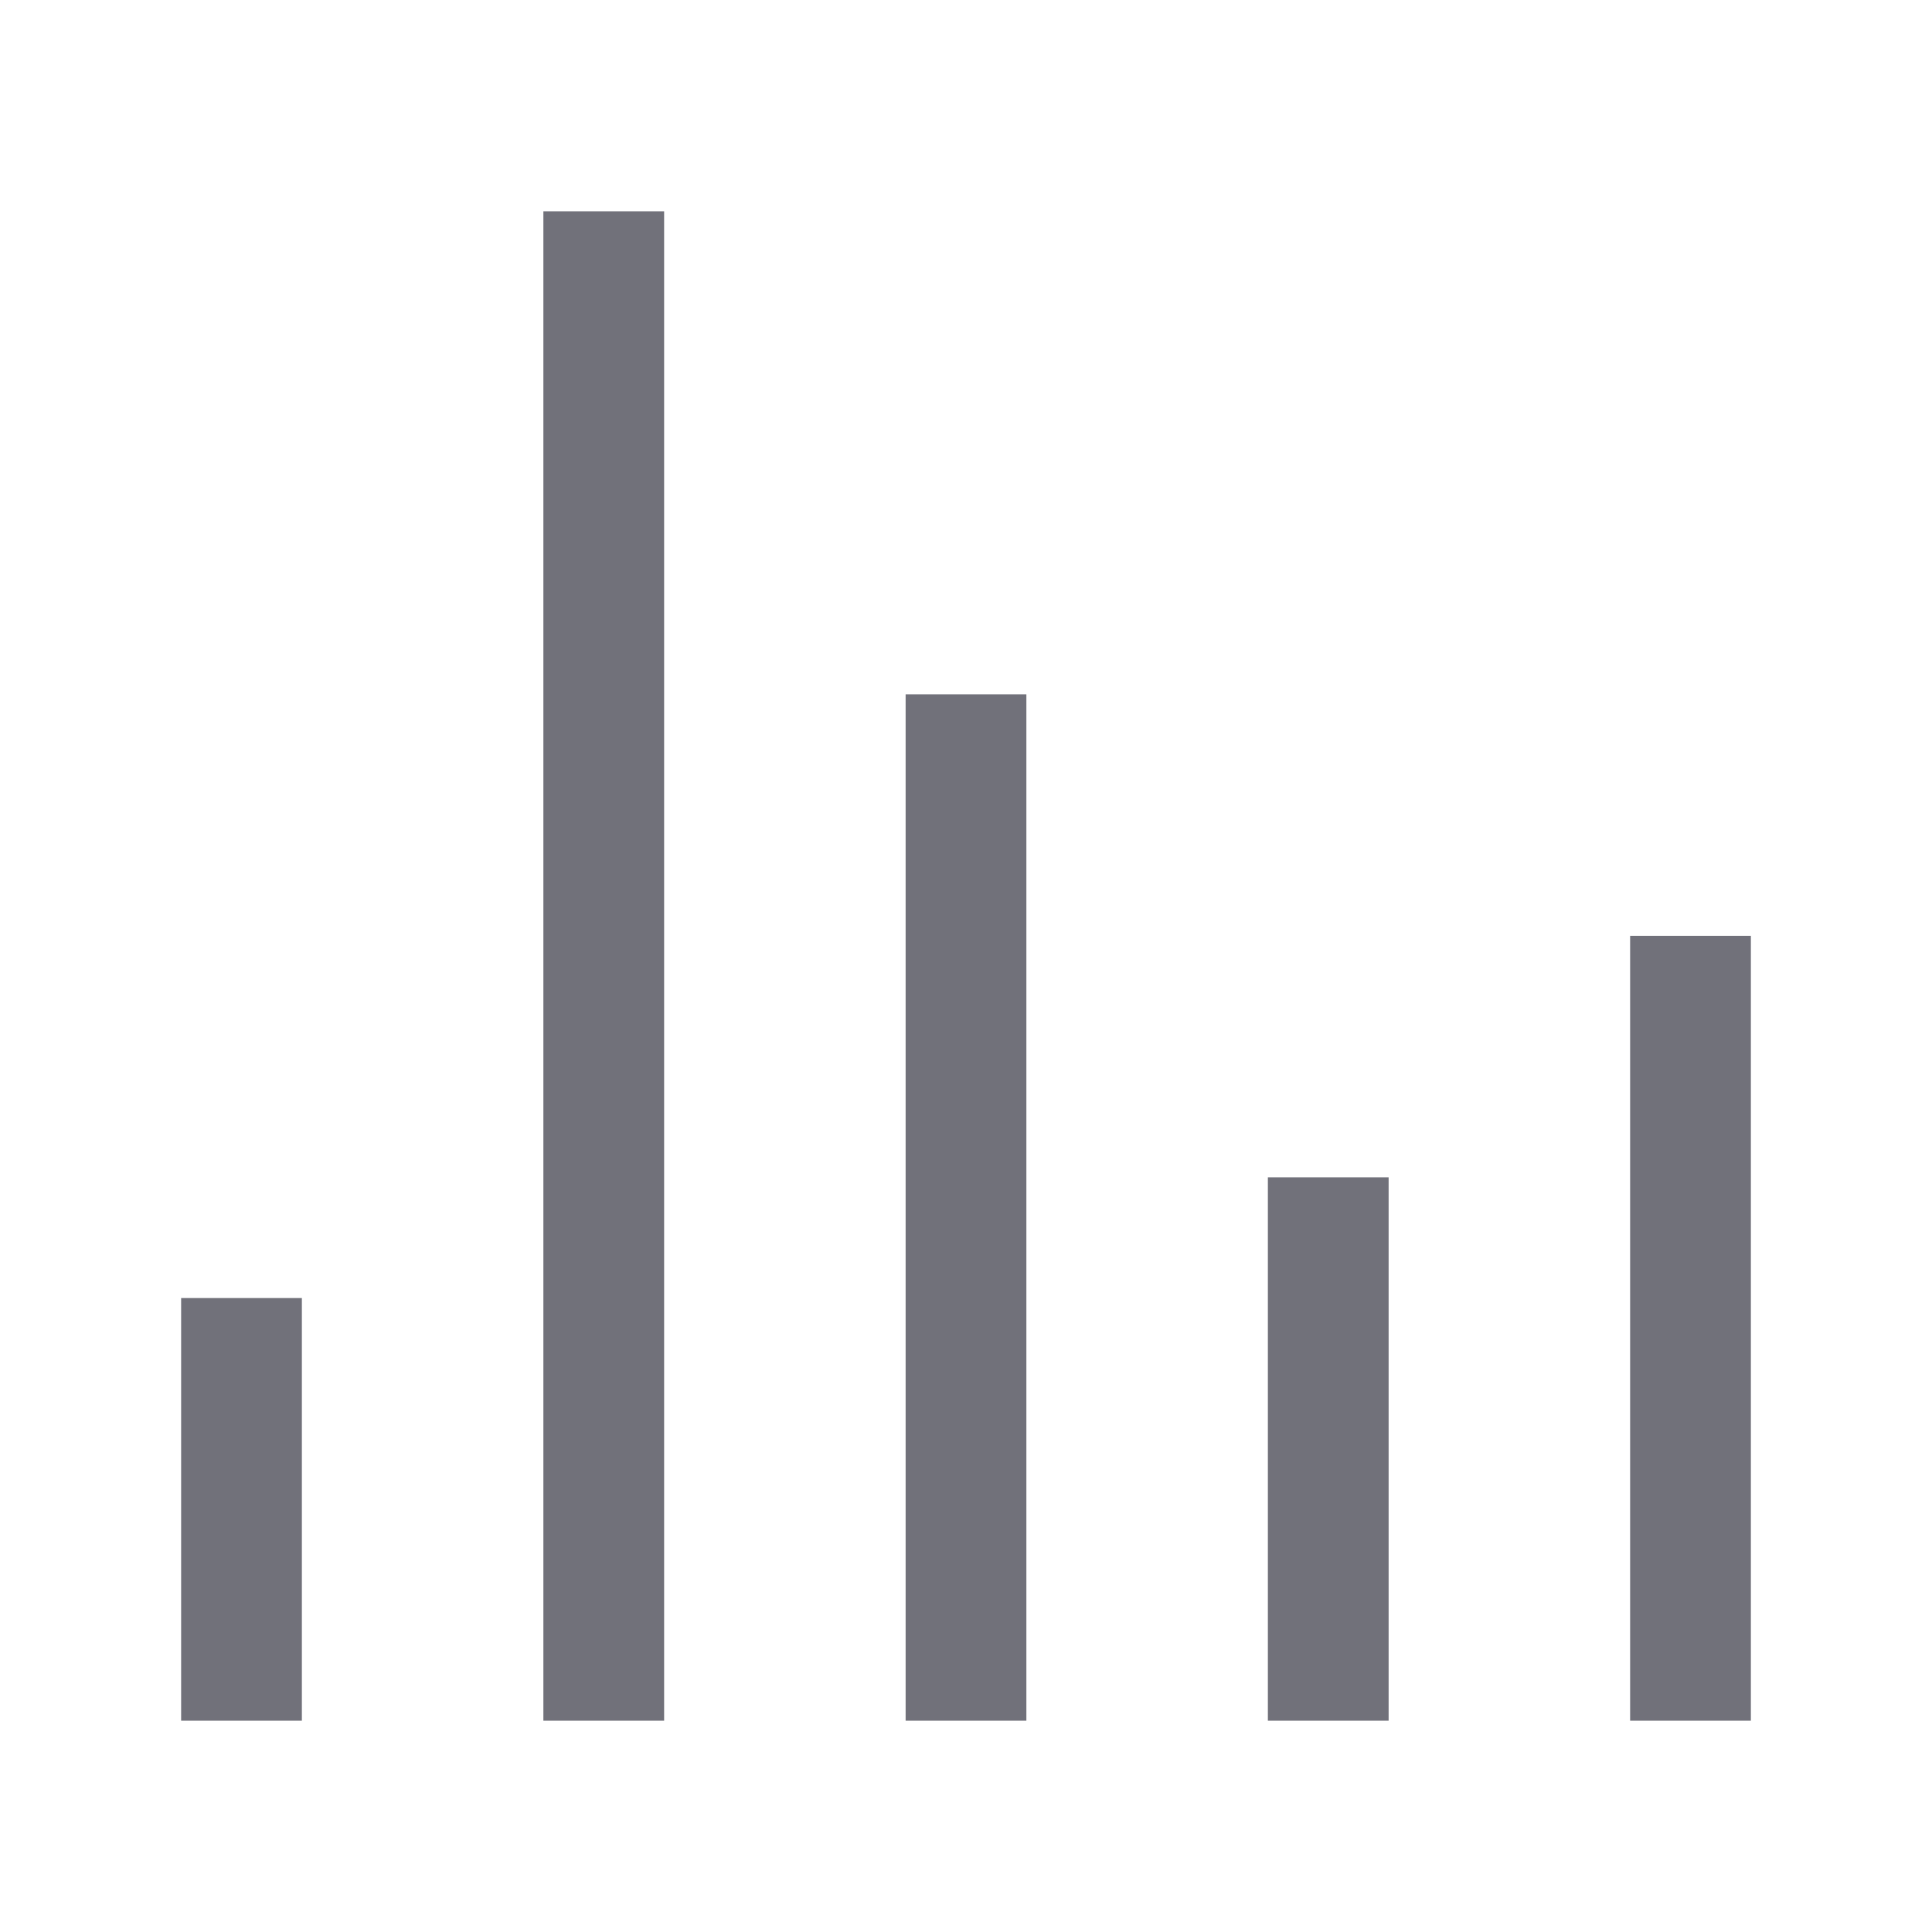
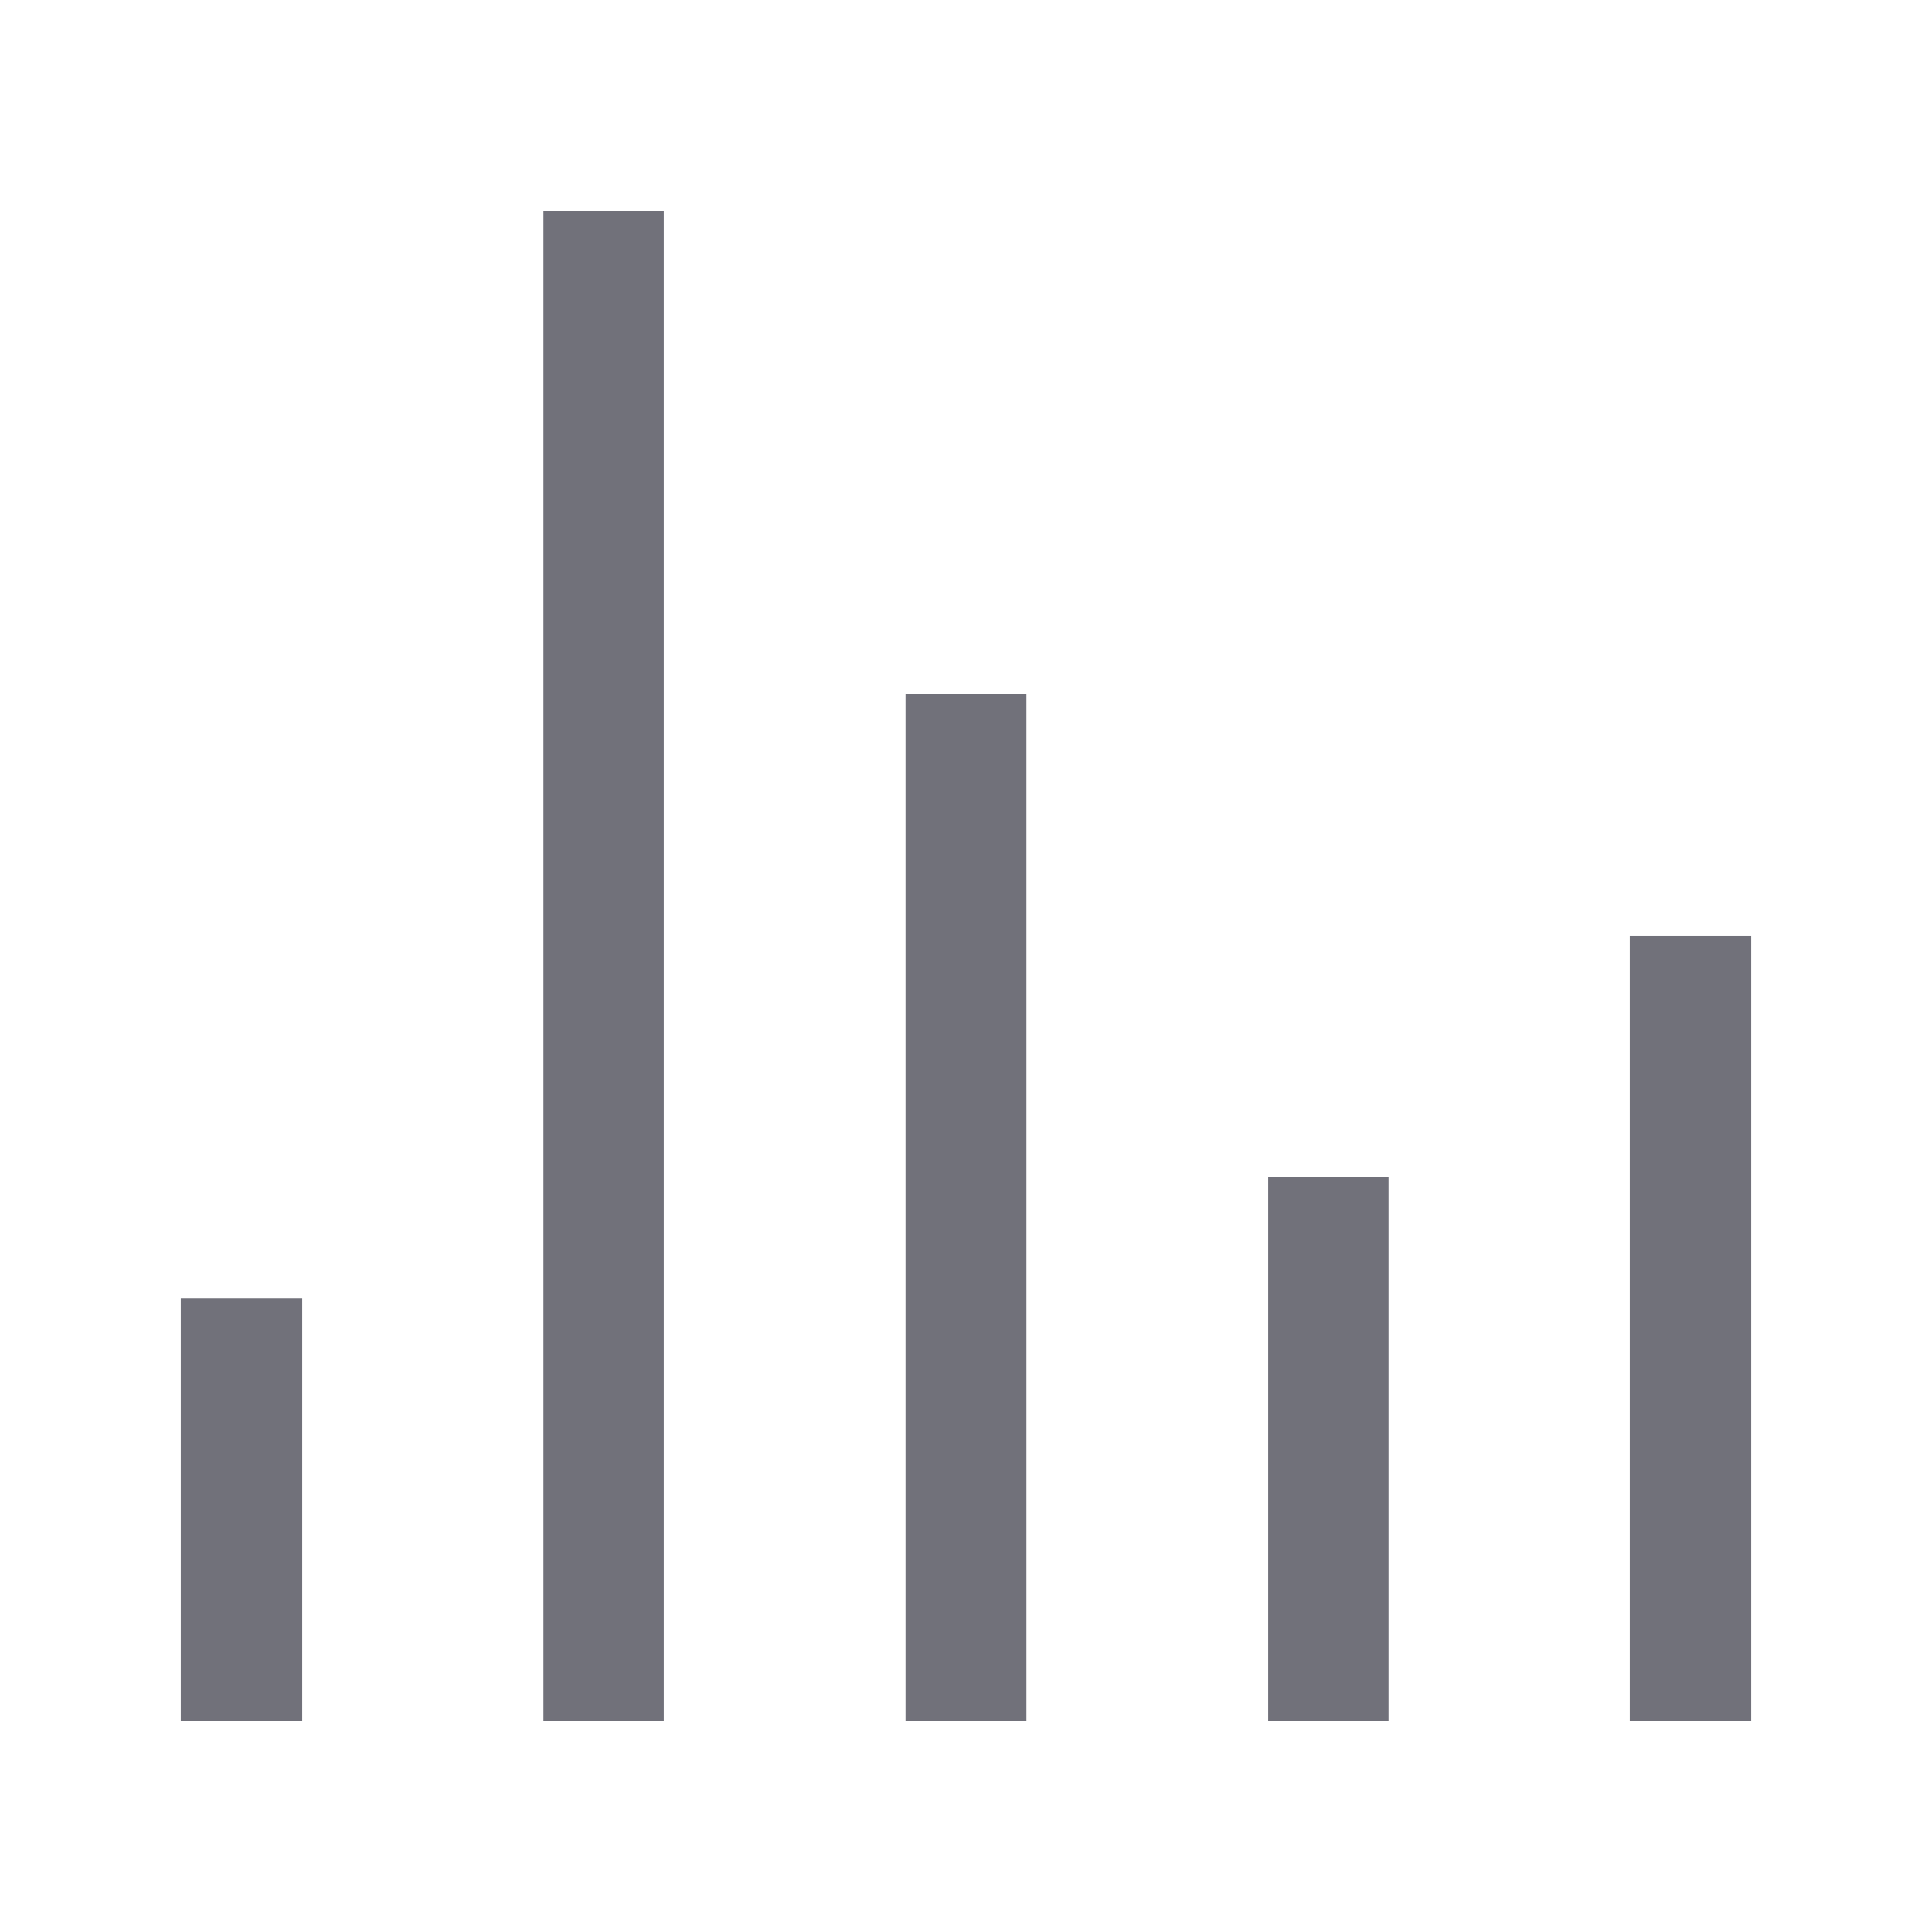
<svg xmlns="http://www.w3.org/2000/svg" viewBox="0 0 32 32">
  <g transform="translate(3 3.5)">
    <rect y="18" width="2" height="7" />
    <rect x="6" width="2" height="25" />
    <rect x="12" y="8" width="2" height="17" />
    <rect x="18" y="16" width="2" height="9" />
    <rect x="24" y="12" width="2" height="13" />
  </g>
  <style>
-     rect { fill: #71717a; }
+     rect { fill: #71717a; shape-rendering: crispEdges; }
    @media (prefers-color-scheme: dark) { rect { fill: #fafafa; } }
  </style>
</svg>
